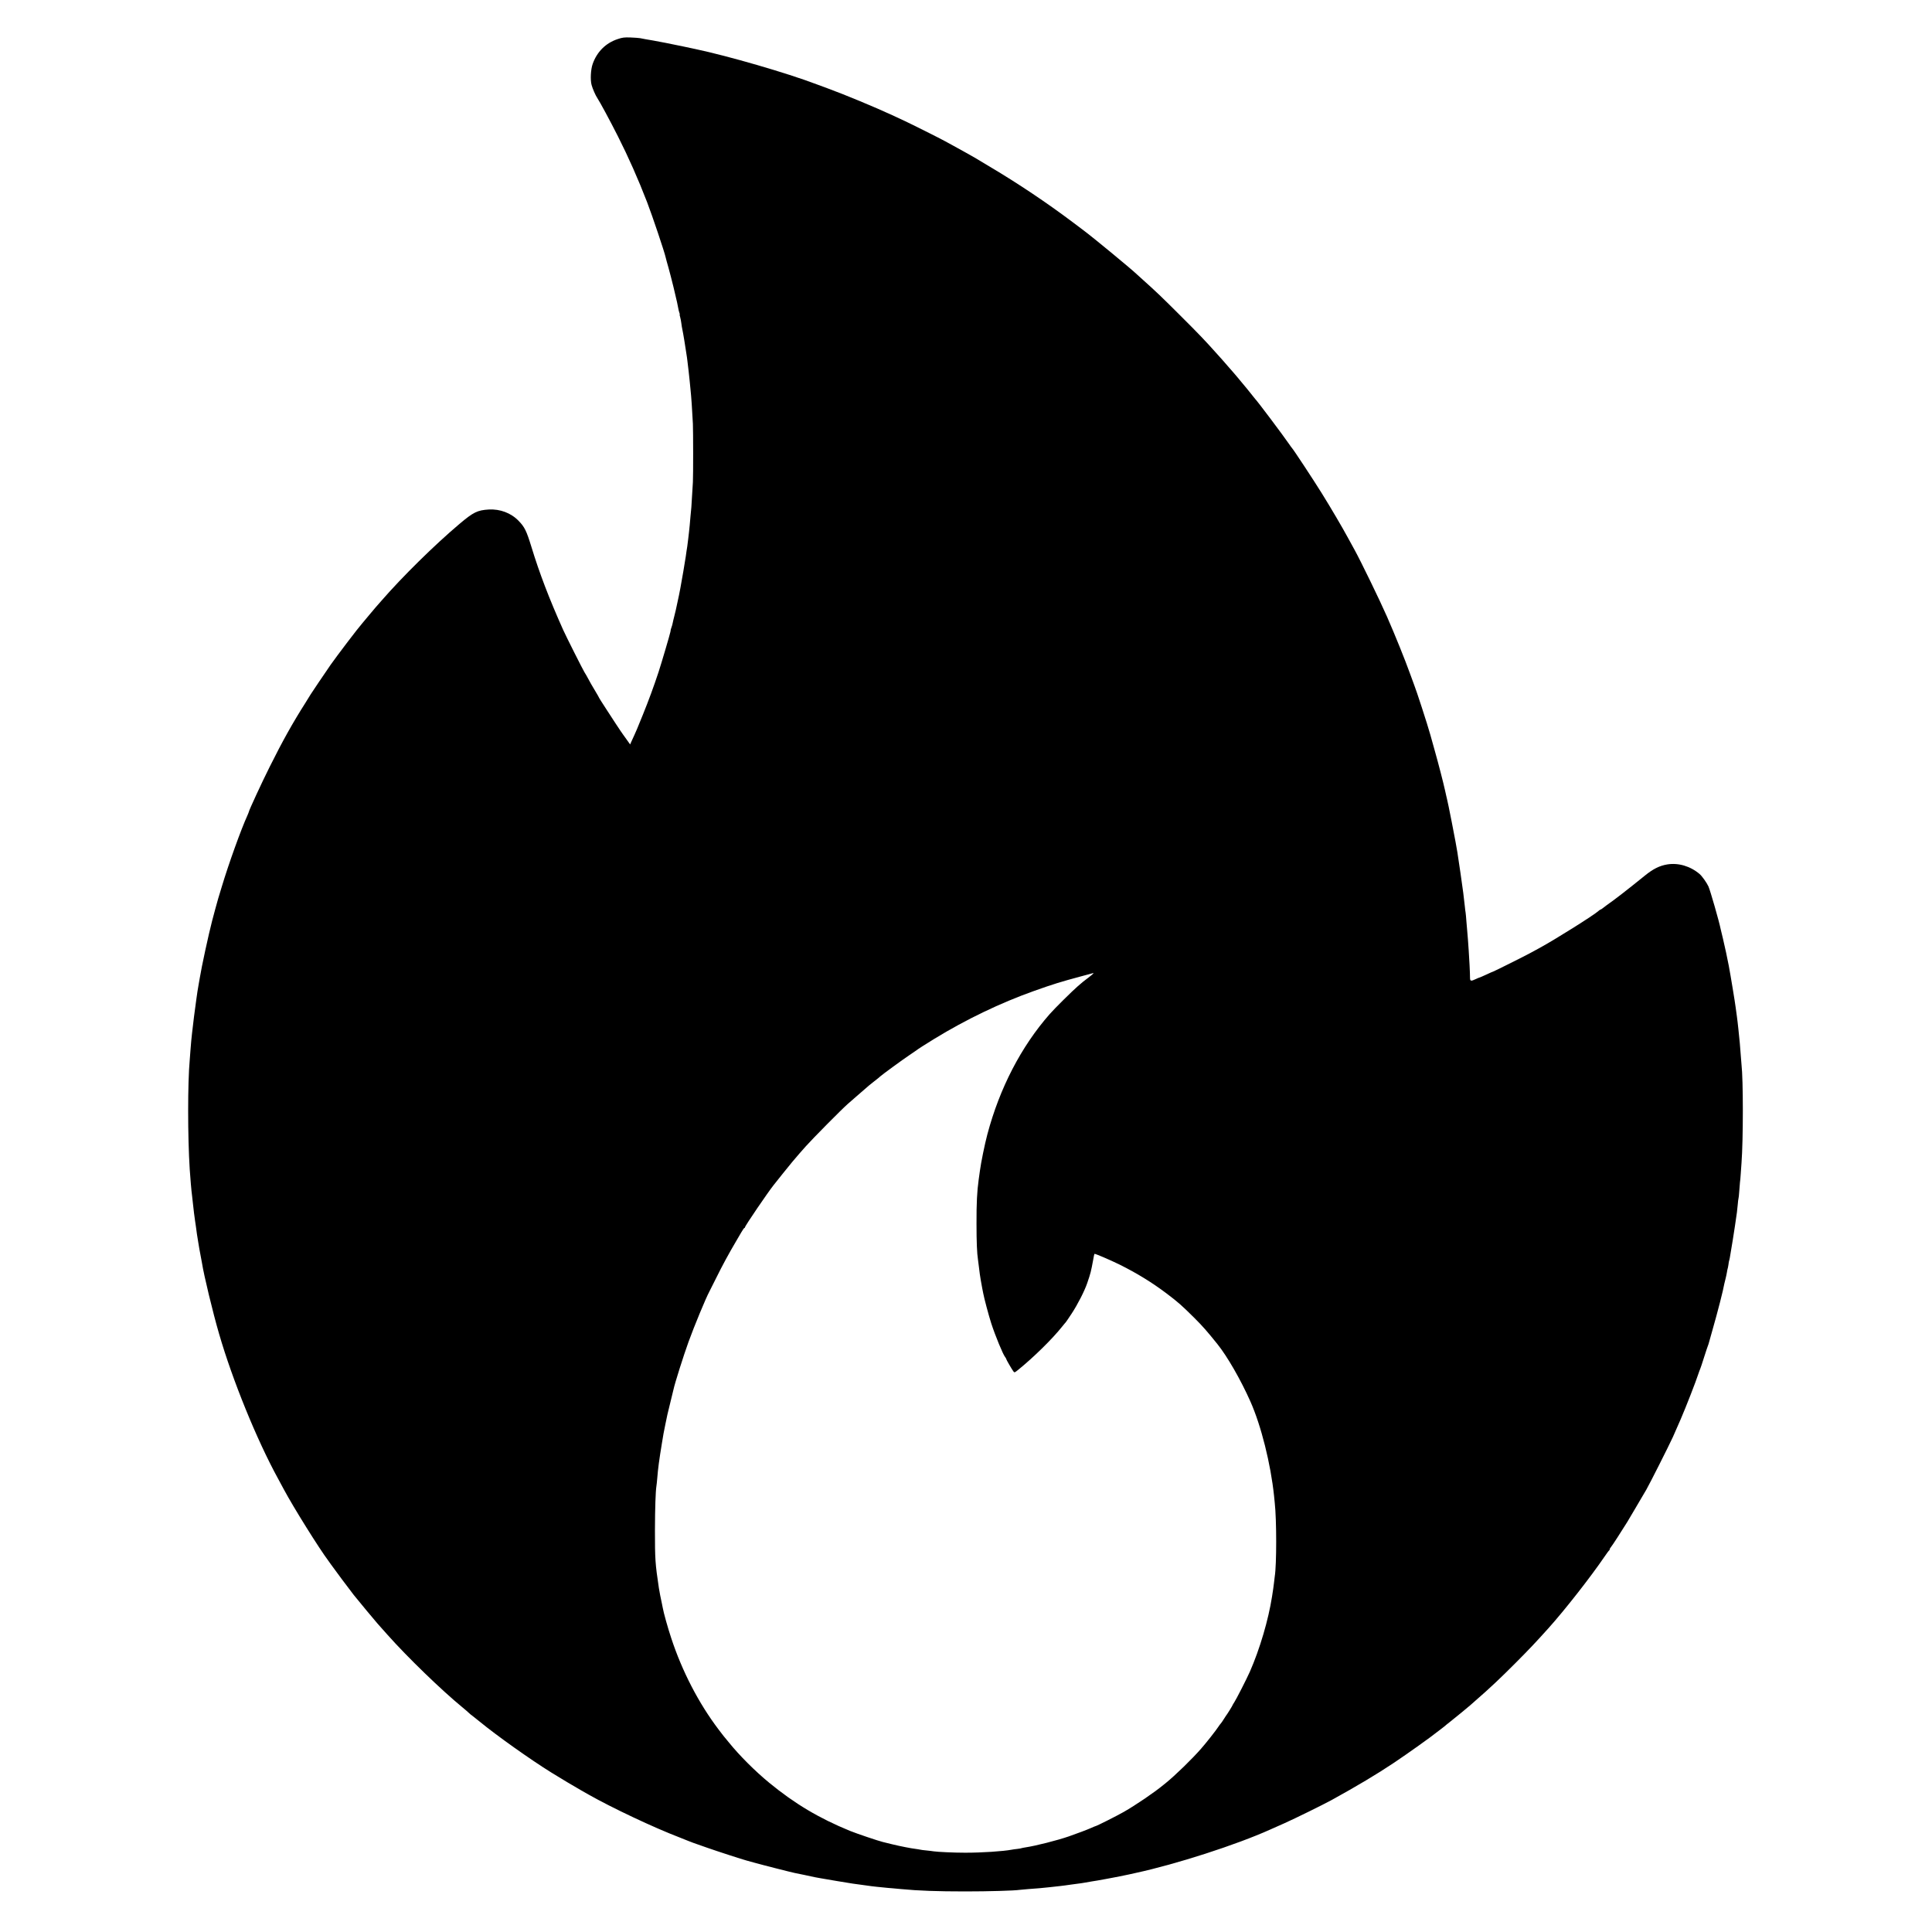
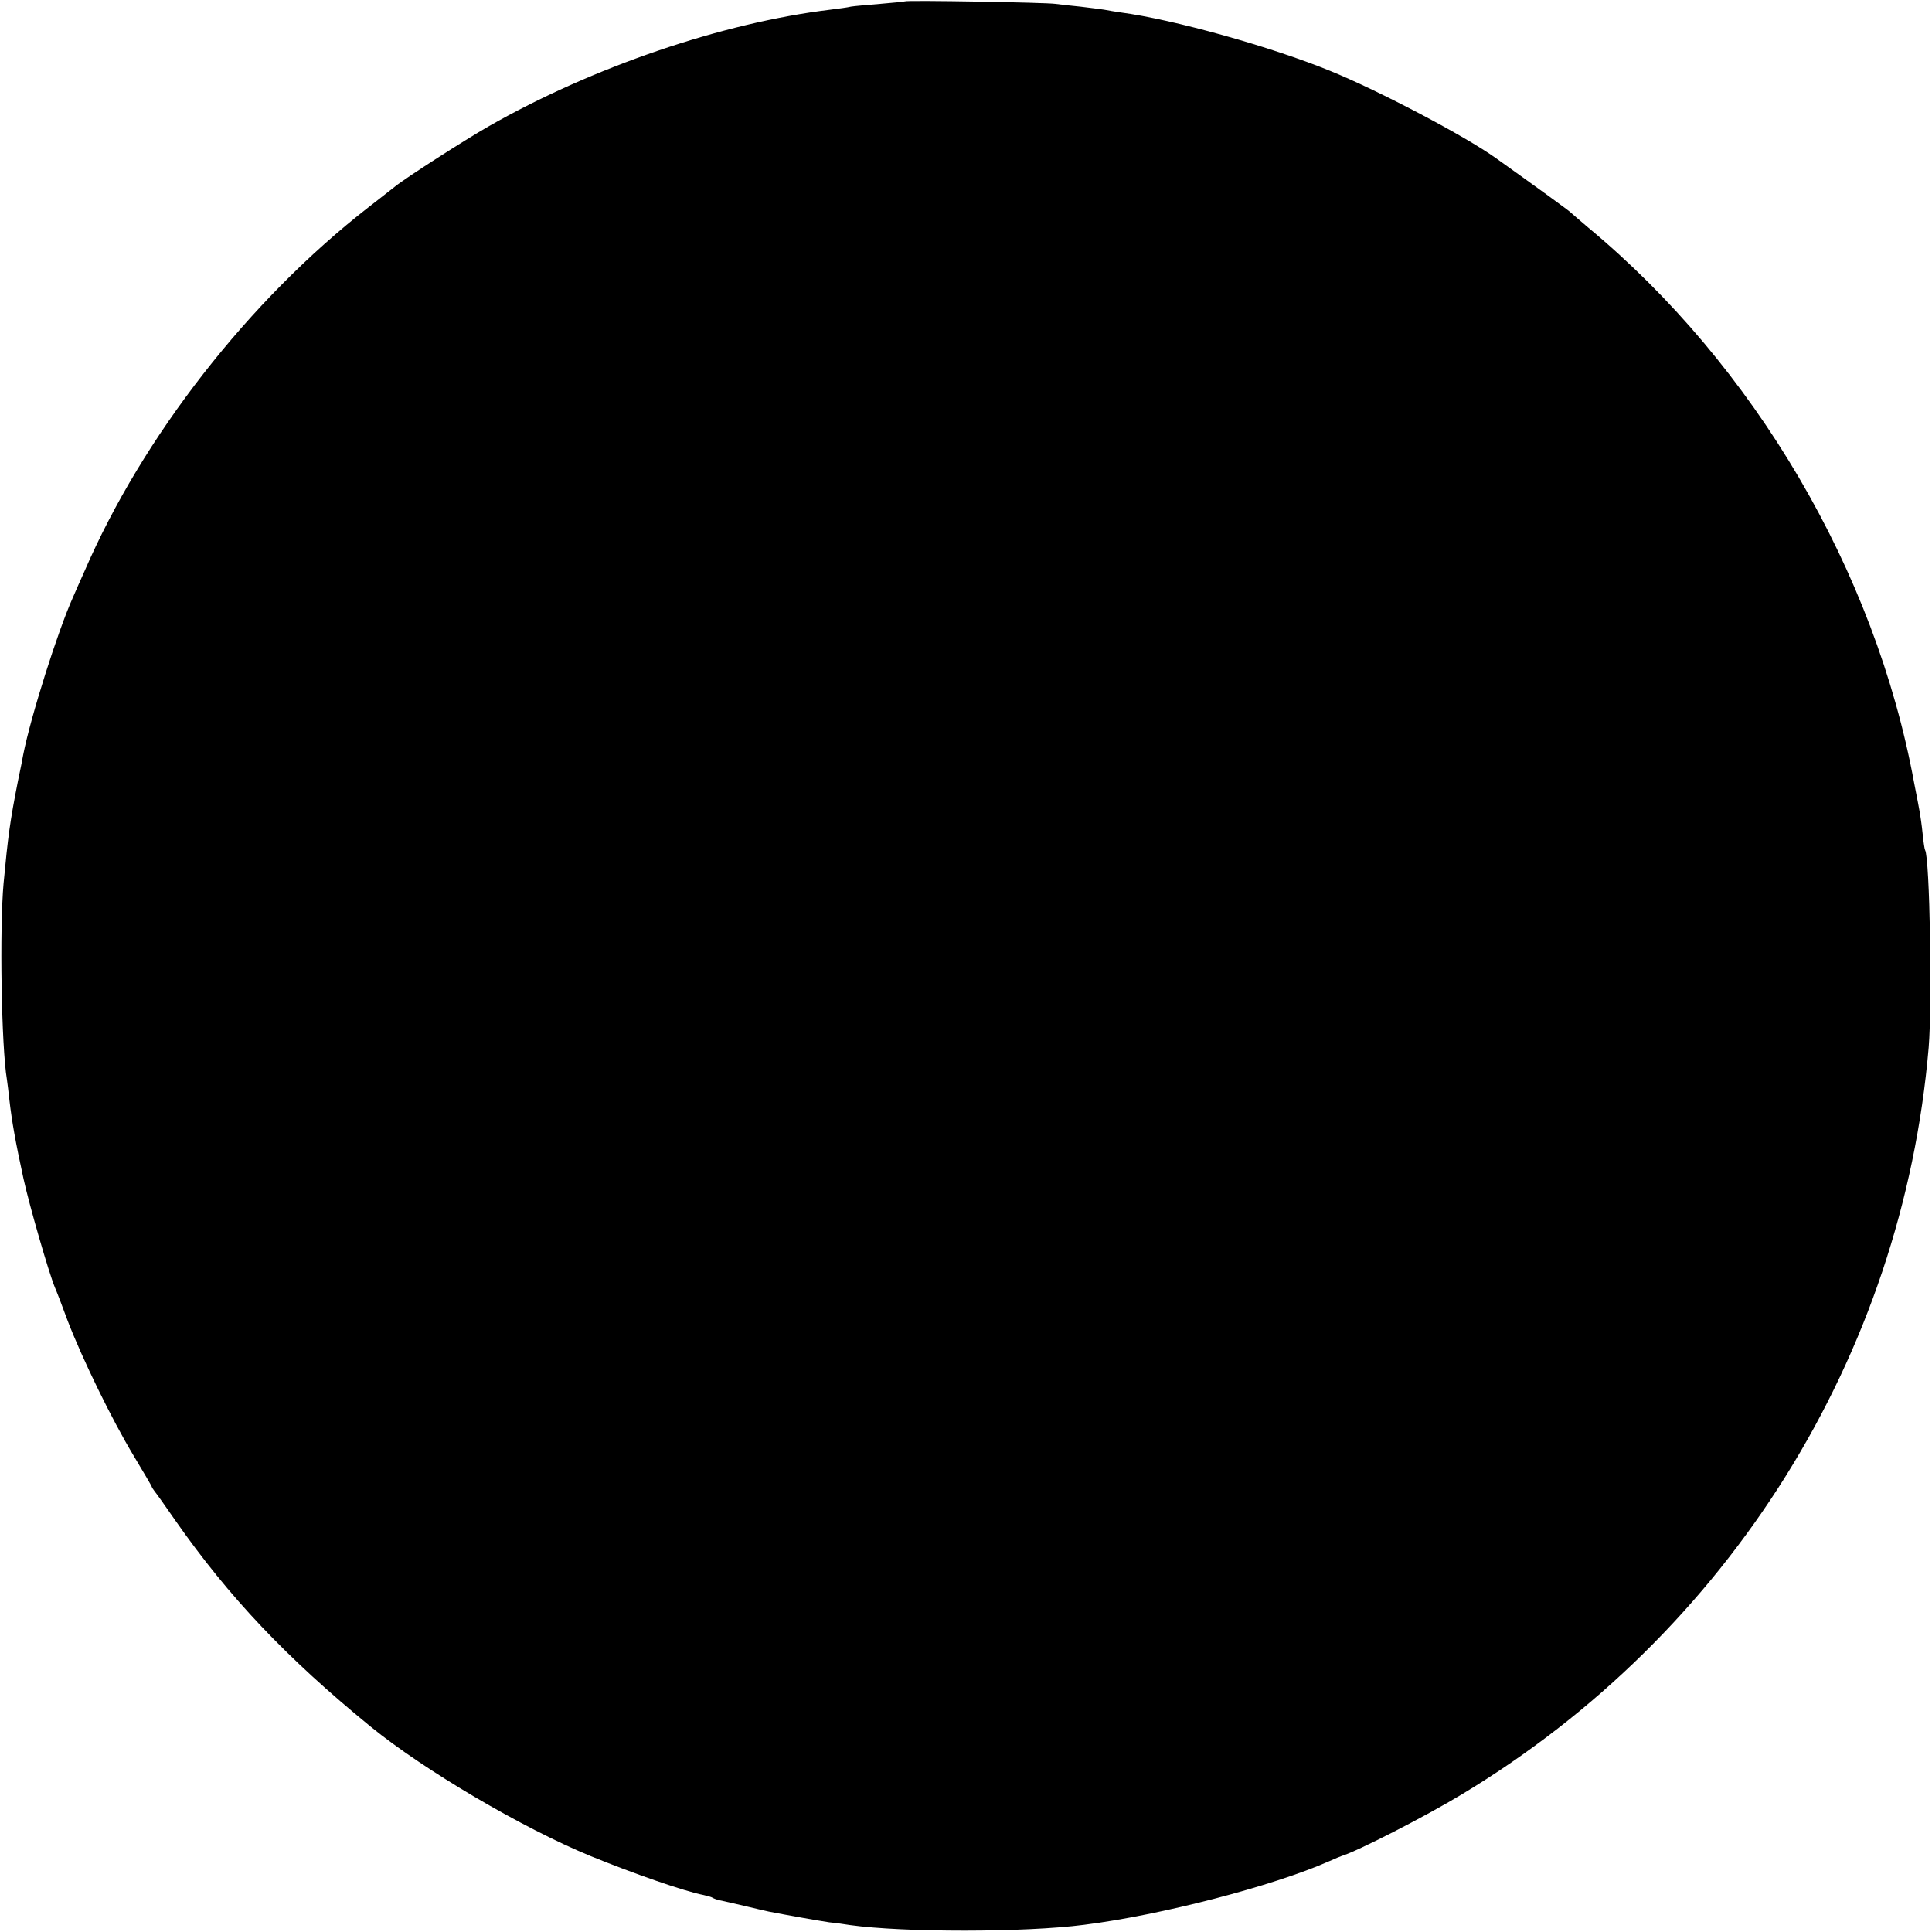
- <svg xmlns="http://www.w3.org/2000/svg" version="1.0" width="2500pt" height="2500pt" viewBox="0 0 2500 2500" preserveAspectRatio="xMidYMid meet">
-   <g transform="translate(0,2500) scale(0.1,-0.1)" fill="#000000" stroke="none">
-     <path d="M7992 24494 c-154 -51 -268 -165 -323 -322 -25 -71 -32 -204 -14 -271 12 -46 52 -138 75 -171 31 -46 163 -290 265 -492 135 -267 263 -555 378 -853 67 -174 227 -649 241 -717 3 -13 18 -70 35 -128 16 -58 46 -172 66 -255 48 -203 54 -227 61 -271 3 -20 10 -48 15 -61 5 -13 7 -23 4 -23 -2 0 1 -15 6 -32 5 -18 12 -53 15 -78 3 -25 9 -63 14 -85 5 -22 16 -85 25 -140 8 -55 20 -127 25 -160 6 -33 12 -80 15 -105 3 -25 10 -85 16 -135 6 -49 12 -109 14 -131 2 -23 6 -69 10 -103 10 -90 22 -264 31 -446 4 -101 5 -655 0 -755 -5 -95 -16 -273 -20 -325 -2 -22 -7 -74 -11 -115 -3 -41 -8 -93 -10 -115 -2 -22 -6 -61 -9 -87 -3 -27 -8 -69 -11 -95 -7 -63 -17 -133 -22 -158 -2 -11 -6 -40 -9 -65 -5 -40 -57 -345 -70 -410 -11 -53 -14 -71 -18 -92 -3 -13 -12 -57 -21 -98 -9 -41 -18 -83 -20 -93 -2 -9 -11 -44 -19 -78 -9 -33 -18 -74 -21 -89 -3 -16 -9 -39 -14 -52 -5 -13 -9 -26 -10 -30 0 -5 -1 -9 -2 -10 0 -2 -2 -12 -4 -24 -8 -40 -114 -399 -153 -519 -62 -188 -127 -365 -204 -555 -63 -158 -88 -217 -147 -344 l-17 -39 -42 59 c-23 32 -46 64 -51 71 -12 14 -172 257 -220 333 -19 30 -47 74 -63 98 -15 24 -28 45 -28 47 0 3 -19 35 -41 72 -40 65 -82 139 -120 211 -10 18 -22 38 -27 45 -10 12 -244 476 -275 547 -180 402 -305 728 -411 1075 -64 208 -88 256 -165 335 -98 102 -239 155 -386 147 -147 -9 -199 -34 -380 -187 -320 -270 -738 -682 -1006 -990 -40 -47 -76 -87 -79 -90 -3 -3 -39 -45 -80 -95 -41 -49 -82 -99 -92 -110 -59 -67 -318 -408 -408 -535 -71 -103 -254 -373 -260 -385 -3 -6 -33 -55 -68 -110 -164 -258 -296 -494 -461 -825 -100 -199 -271 -569 -271 -585 0 -3 -9 -24 -19 -48 -80 -174 -243 -627 -330 -917 -17 -58 -39 -127 -47 -155 -8 -27 -26 -90 -39 -140 -13 -49 -31 -117 -40 -150 -45 -172 -139 -606 -159 -735 -3 -19 -10 -57 -15 -85 -5 -27 -12 -70 -16 -95 -3 -25 -10 -72 -15 -105 -13 -84 -47 -357 -55 -435 -3 -36 -8 -79 -10 -95 -2 -17 -6 -71 -10 -120 -3 -50 -8 -109 -10 -132 -27 -293 -27 -992 0 -1413 7 -110 22 -285 30 -340 3 -19 7 -60 10 -90 8 -76 24 -211 29 -236 2 -12 7 -45 11 -75 6 -52 20 -145 30 -202 3 -15 9 -55 15 -90 6 -34 15 -82 20 -107 5 -25 11 -58 14 -75 23 -151 140 -638 221 -915 172 -595 488 -1372 761 -1870 22 -41 57 -105 76 -141 125 -234 458 -767 577 -925 9 -12 23 -32 31 -44 25 -37 257 -348 297 -398 68 -85 277 -336 308 -371 16 -19 35 -39 40 -45 6 -6 46 -52 90 -101 257 -289 699 -717 970 -939 33 -27 70 -59 81 -70 12 -12 34 -30 50 -41 15 -11 58 -45 94 -75 214 -176 657 -491 925 -657 92 -58 329 -199 385 -230 30 -17 73 -41 95 -54 303 -172 847 -429 1185 -558 47 -18 94 -37 105 -42 11 -5 40 -16 65 -25 25 -9 108 -38 185 -65 119 -42 457 -152 505 -164 8 -3 49 -14 90 -25 110 -31 496 -129 533 -136 18 -3 73 -14 122 -25 50 -11 113 -25 140 -30 28 -5 59 -11 71 -13 47 -9 382 -65 419 -70 22 -3 72 -10 110 -15 120 -17 159 -22 200 -26 22 -2 63 -6 90 -9 28 -3 77 -8 110 -10 33 -3 87 -8 120 -11 218 -21 464 -30 825 -30 303 0 638 10 701 20 13 2 62 6 109 10 127 9 186 14 285 25 50 6 110 13 135 15 41 5 83 10 150 20 14 2 48 7 75 10 28 3 73 10 100 15 28 5 64 11 80 14 29 4 119 19 180 31 17 3 53 10 80 15 41 7 160 31 225 45 8 2 47 10 85 19 521 112 1305 365 1740 561 17 7 98 43 180 80 144 64 501 240 615 302 325 179 587 335 805 481 181 121 488 340 560 399 6 5 28 22 50 38 22 17 42 32 45 35 3 4 39 33 80 65 71 56 232 188 256 210 6 6 37 33 70 62 178 154 318 286 519 488 176 177 252 257 421 445 214 238 550 668 725 925 30 44 57 81 62 83 4 2 7 9 7 15 0 6 8 20 18 31 15 17 129 193 209 322 13 20 178 302 247 419 43 75 290 564 343 680 31 70 43 97 101 230 65 150 198 491 228 585 8 25 19 54 24 65 5 11 28 79 50 150 23 72 45 139 50 150 5 11 10 29 13 40 3 11 23 83 45 160 71 248 140 518 155 605 3 14 10 43 16 65 6 22 13 58 17 80 3 22 8 43 9 46 2 3 7 28 11 55 3 27 8 52 10 55 2 3 5 19 8 35 30 178 49 292 66 409 28 188 28 189 36 275 3 41 8 78 10 82 2 3 7 46 10 95 3 48 7 99 9 113 3 14 7 63 10 110 4 47 8 110 10 140 23 304 23 1080 0 1275 -2 17 -6 73 -10 125 -7 107 -15 189 -30 330 -2 19 -7 60 -10 90 -3 30 -8 66 -10 80 -2 14 -9 63 -15 110 -9 72 -66 418 -90 545 -18 96 -51 248 -75 349 -15 60 -28 116 -30 125 -18 93 -135 501 -158 551 -22 48 -84 135 -114 160 -121 103 -276 148 -421 124 -99 -17 -181 -58 -287 -144 -225 -182 -385 -307 -493 -382 -18 -13 -42 -31 -54 -41 -11 -9 -24 -17 -28 -17 -3 0 -15 -8 -26 -18 -57 -53 -567 -373 -759 -477 -38 -21 -95 -52 -125 -68 -61 -34 -468 -237 -474 -237 -3 0 -44 -18 -91 -40 -47 -22 -89 -40 -93 -40 -4 -1 -25 -9 -47 -20 -61 -29 -73 -27 -73 18 1 45 -11 275 -17 352 -2 30 -7 95 -10 143 -3 48 -8 102 -10 120 -2 18 -6 70 -10 117 -3 47 -8 96 -10 110 -3 14 -7 50 -10 80 -14 135 -22 192 -56 430 -42 285 -44 299 -65 410 -26 140 -74 385 -89 455 -23 108 -24 109 -29 130 -3 11 -11 49 -19 85 -22 99 -81 328 -128 495 -23 83 -50 179 -60 215 -36 131 -185 588 -209 645 -5 11 -30 79 -55 150 -65 180 -190 491 -297 735 -92 210 -341 722 -420 865 -25 44 -63 114 -85 155 -74 137 -224 392 -341 580 -105 169 -368 568 -382 580 -4 3 -21 28 -40 55 -70 103 -416 564 -440 585 -3 3 -21 25 -40 50 -19 25 -48 61 -65 81 -16 19 -39 46 -50 60 -38 47 -120 144 -125 149 -3 3 -34 39 -70 80 -36 41 -69 80 -75 86 -5 6 -41 46 -80 89 -141 158 -224 245 -460 480 -235 235 -323 319 -481 460 -43 39 -85 77 -94 85 -74 70 -559 470 -676 557 -16 12 -82 61 -146 110 -333 250 -698 495 -1063 712 -93 56 -177 106 -185 111 -33 20 -230 130 -295 165 -38 21 -88 48 -110 60 -51 29 -439 223 -525 263 -36 17 -105 49 -155 72 -218 101 -612 265 -831 345 -55 20 -121 45 -149 55 -387 147 -1140 365 -1565 455 -8 2 -80 17 -160 34 -137 29 -335 68 -390 77 -65 11 -132 22 -167 30 -16 3 -71 7 -123 9 -81 3 -106 0 -168 -21z m6154 -12093 c-3 -4 -31 -28 -63 -52 -32 -24 -63 -48 -70 -54 -6 -5 -37 -32 -70 -60 -64 -55 -296 -284 -358 -355 -370 -420 -650 -960 -809 -1560 -33 -124 -82 -363 -96 -470 -6 -47 -13 -98 -16 -115 -21 -150 -29 -305 -28 -570 0 -237 6 -380 19 -465 2 -14 6 -45 9 -70 13 -107 17 -138 27 -195 5 -33 14 -80 19 -105 5 -25 12 -56 14 -70 10 -57 70 -283 103 -385 52 -160 152 -403 180 -436 7 -8 13 -19 13 -23 0 -9 71 -131 93 -161 14 -19 16 -18 63 20 202 164 443 401 569 560 22 28 43 52 46 55 3 3 38 54 78 115 75 114 164 288 199 390 45 131 50 153 77 299 7 43 15 80 17 81 6 6 199 -77 322 -137 227 -113 420 -231 615 -378 148 -112 197 -156 352 -310 109 -108 170 -178 301 -341 129 -160 303 -463 428 -744 139 -312 263 -809 306 -1220 2 -27 7 -68 9 -90 25 -224 25 -803 0 -956 -2 -13 -7 -51 -10 -84 -8 -67 -9 -70 -25 -175 -47 -301 -158 -678 -286 -970 -40 -91 -181 -367 -204 -400 -11 -16 -20 -31 -20 -34 0 -5 -72 -122 -88 -141 -4 -5 -18 -27 -31 -48 -13 -21 -28 -43 -35 -50 -6 -6 -19 -24 -29 -39 -26 -42 -162 -215 -226 -287 -114 -131 -333 -344 -459 -446 -7 -5 -18 -14 -25 -20 -124 -102 -358 -261 -517 -352 -95 -54 -352 -183 -364 -183 -3 0 -29 -11 -58 -24 -49 -22 -176 -70 -288 -109 -147 -51 -431 -123 -560 -142 -24 -4 -47 -8 -51 -10 -3 -2 -28 -7 -56 -10 -27 -3 -60 -7 -72 -10 -112 -21 -382 -39 -601 -39 -150 0 -358 10 -410 18 -14 3 -54 7 -90 11 -36 3 -74 8 -85 11 -11 2 -36 7 -55 9 -61 7 -202 35 -305 60 -55 14 -110 28 -122 30 -55 13 -337 108 -423 143 -403 165 -716 352 -1045 622 -185 152 -388 355 -525 525 -36 44 -67 82 -70 85 -3 3 -31 39 -62 81 -257 339 -472 754 -613 1184 -42 126 -99 329 -109 390 -3 17 -8 41 -11 55 -11 47 -36 175 -39 200 -48 321 -51 372 -51 750 1 290 8 498 19 570 3 14 7 61 11 104 10 124 23 225 61 456 20 123 19 117 44 240 12 58 23 114 26 125 2 11 20 85 40 165 19 80 37 152 39 160 17 81 130 438 194 615 73 202 224 567 270 652 5 10 46 91 91 181 74 151 166 320 253 467 20 33 50 86 69 118 18 31 36 57 40 57 5 0 8 4 8 9 0 18 297 453 370 545 6 6 58 72 117 147 91 114 173 213 218 263 6 6 44 49 85 96 78 88 461 476 540 545 25 22 95 83 155 135 61 52 112 97 115 100 3 3 37 30 75 60 39 30 72 57 75 61 11 13 291 218 375 274 50 33 92 62 95 65 9 9 115 77 231 148 412 252 854 464 1289 619 244 87 348 119 605 188 88 23 161 43 163 44 2 0 1 -3 -2 -8z" />
+ <svg xmlns="http://www.w3.org/2000/svg" version="1.0" width="700pt" height="700pt" viewBox="0 0 700 700" preserveAspectRatio="xMidYMid meet">
+   <g transform="translate(0,700) scale(0.1,-0.1)" fill="#000000" stroke="none">
+     <path d="M3278 6995 c-1 -1 -42 -5 -89 -9 -47 -4 -95 -8 -106 -10 -11 -3 -44 -7 -74 -11 -390 -47 -863 -208 -1239 -423 -86 -49 -301 -187 -339 -218 -9 -7 -52 -41 -96 -75 -432 -336 -819 -832 -1029 -1319 -16 -36 -35 -78 -42 -95 -54 -120 -153 -432 -180 -570 -2 -11 -10 -54 -19 -95 -29 -147 -36 -200 -52 -370 -15 -165 -8 -592 12 -711 2 -13 6 -46 9 -74 9 -78 22 -152 51 -285 21 -96 91 -339 114 -395 5 -11 26 -65 46 -120 53 -138 160 -358 239 -489 36 -60 66 -111 66 -113 0 -2 5 -9 10 -16 6 -7 40 -55 76 -107 194 -277 402 -497 707 -746 194 -158 551 -368 797 -469 157 -64 341 -128 409 -141 14 -3 28 -7 33 -10 4 -3 16 -7 25 -9 10 -2 50 -11 88 -20 39 -9 79 -19 90 -21 61 -12 185 -34 220 -39 22 -2 56 -7 75 -10 195 -27 632 -27 848 1 278 35 683 140 887 230 22 10 42 18 45 19 55 16 305 144 437 224 969 584 1596 1589 1691 2706 13 160 4 687 -13 715 -2 3 -6 30 -9 60 -3 30 -8 64 -10 75 -2 11 -11 61 -21 110 -141 766 -579 1511 -1180 2010 -33 28 -62 53 -65 56 -4 5 -138 102 -270 196 -110 79 -423 244 -600 316 -215 88 -570 187 -760 212 -19 3 -46 7 -60 10 -13 2 -52 7 -86 11 -33 3 -74 8 -90 10 -33 5 -540 14 -546 9z" />
  </g>
</svg>
